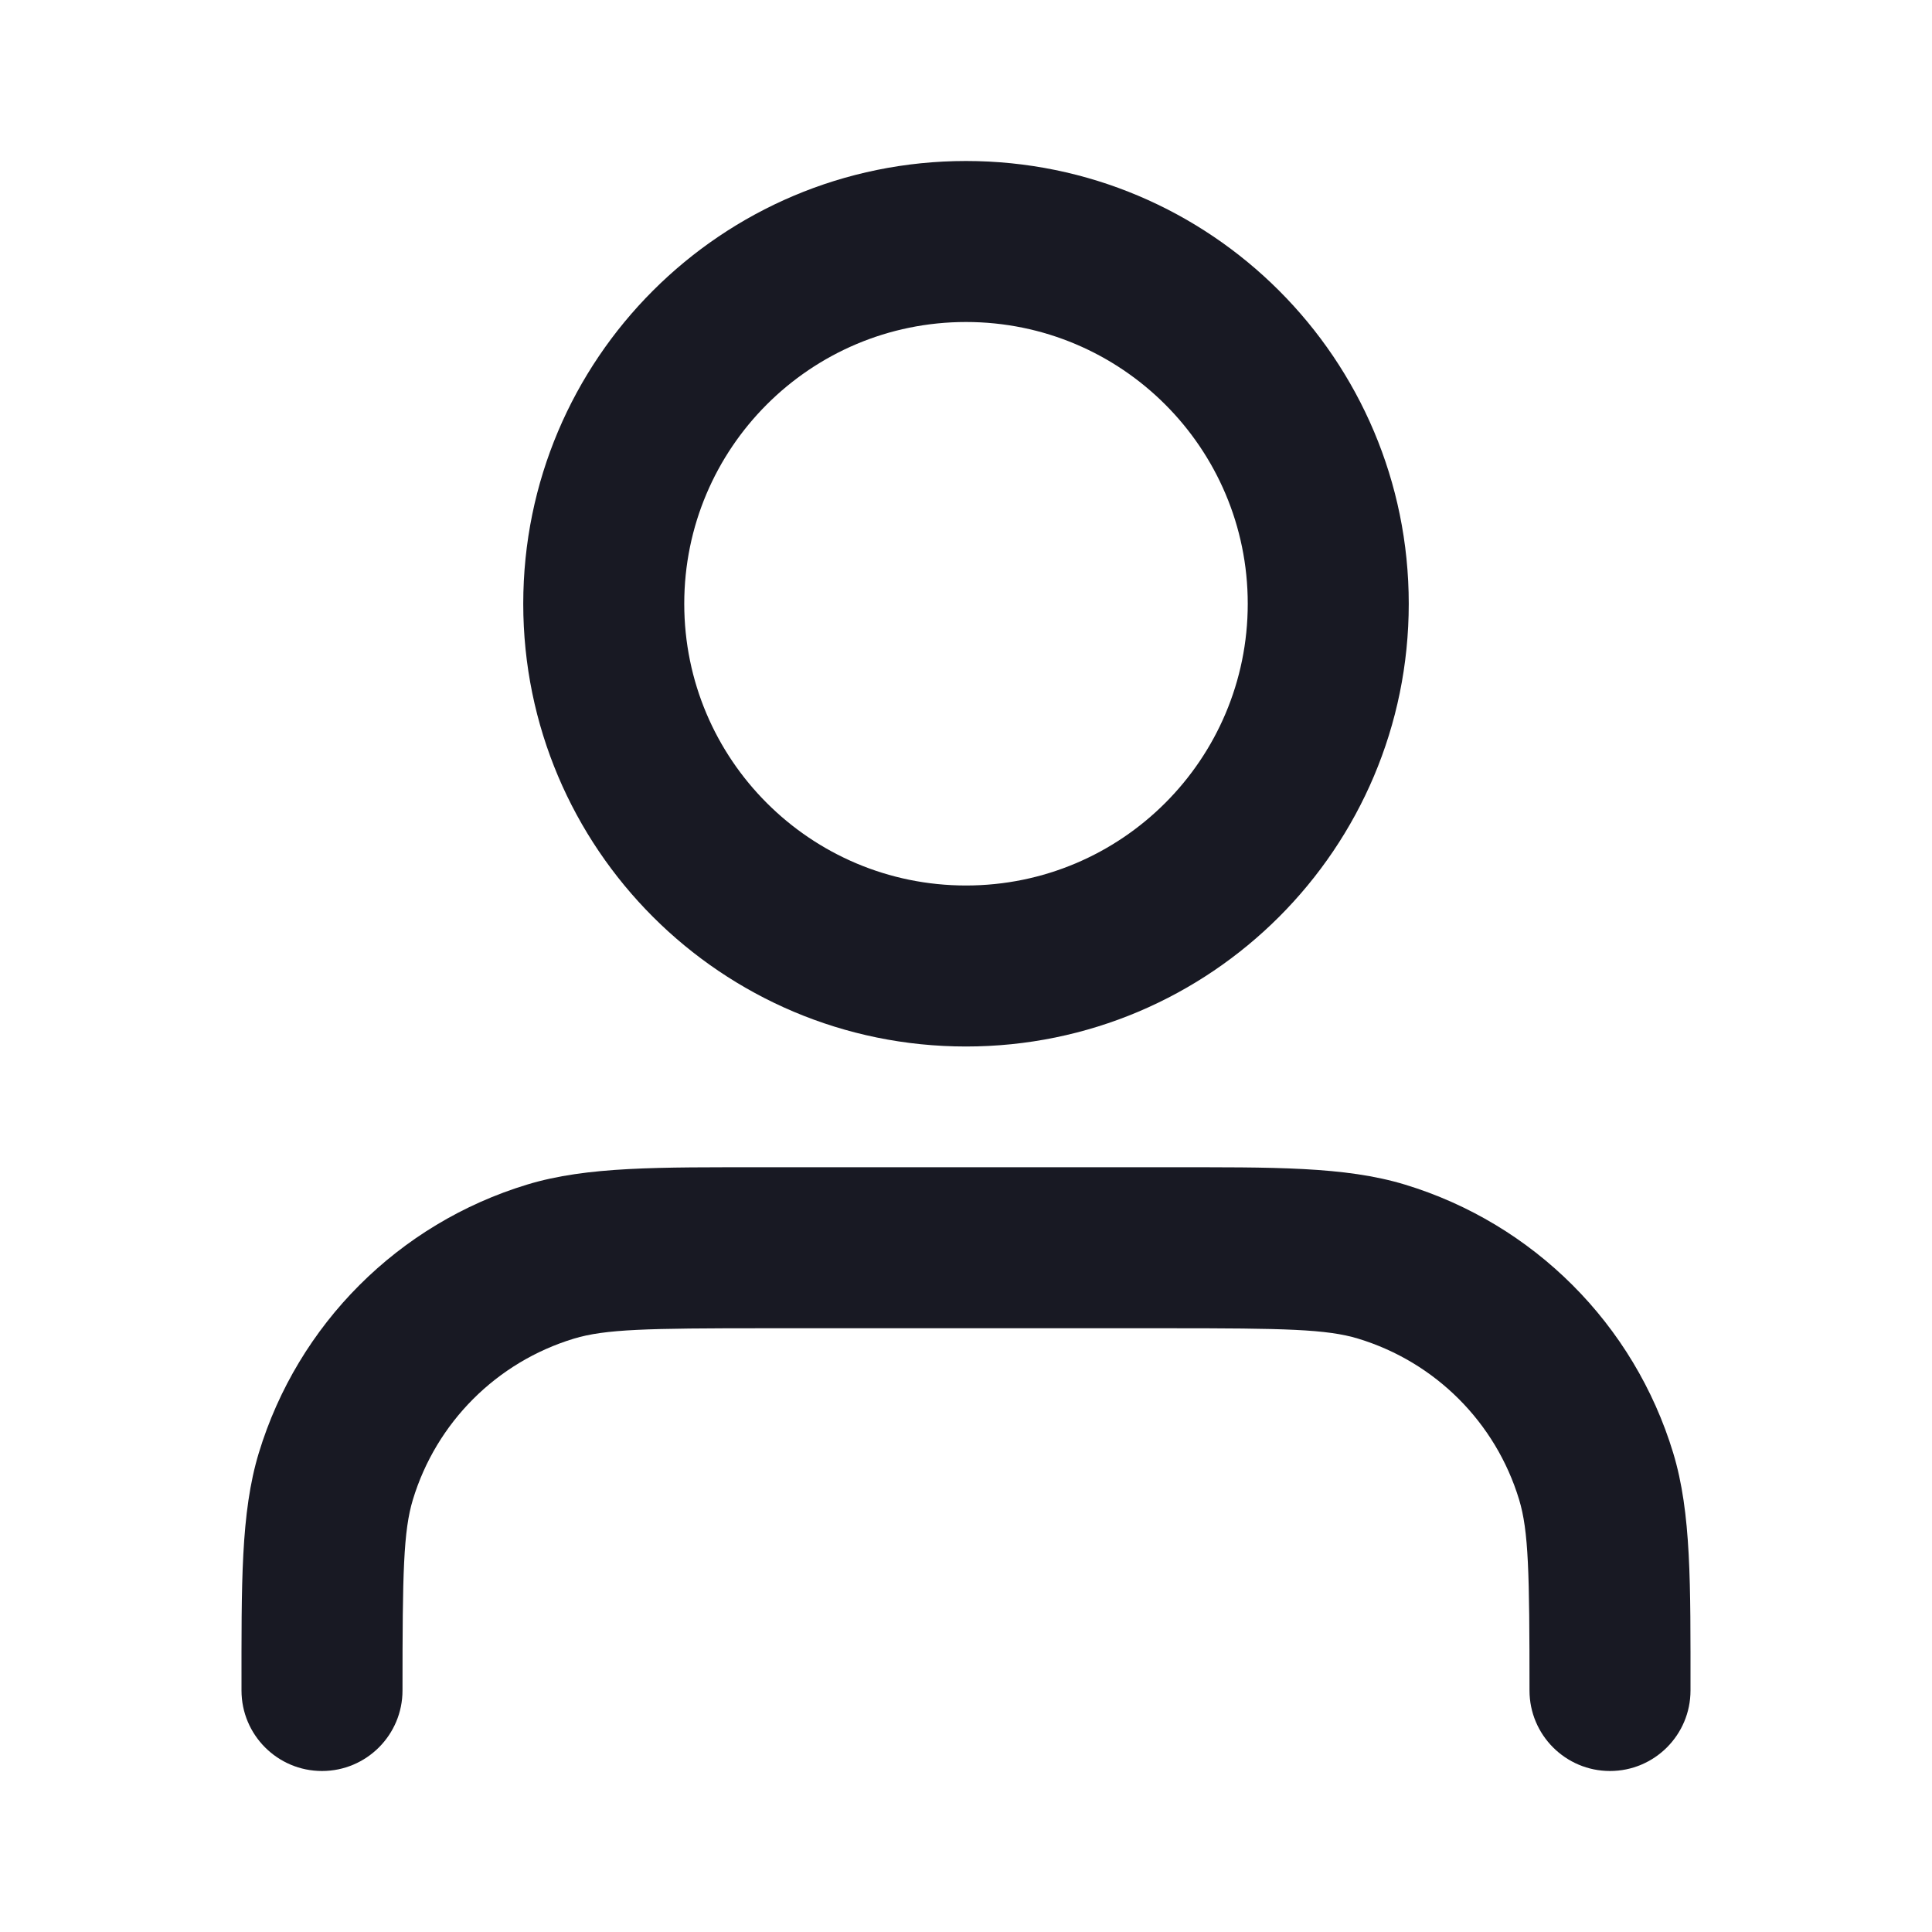
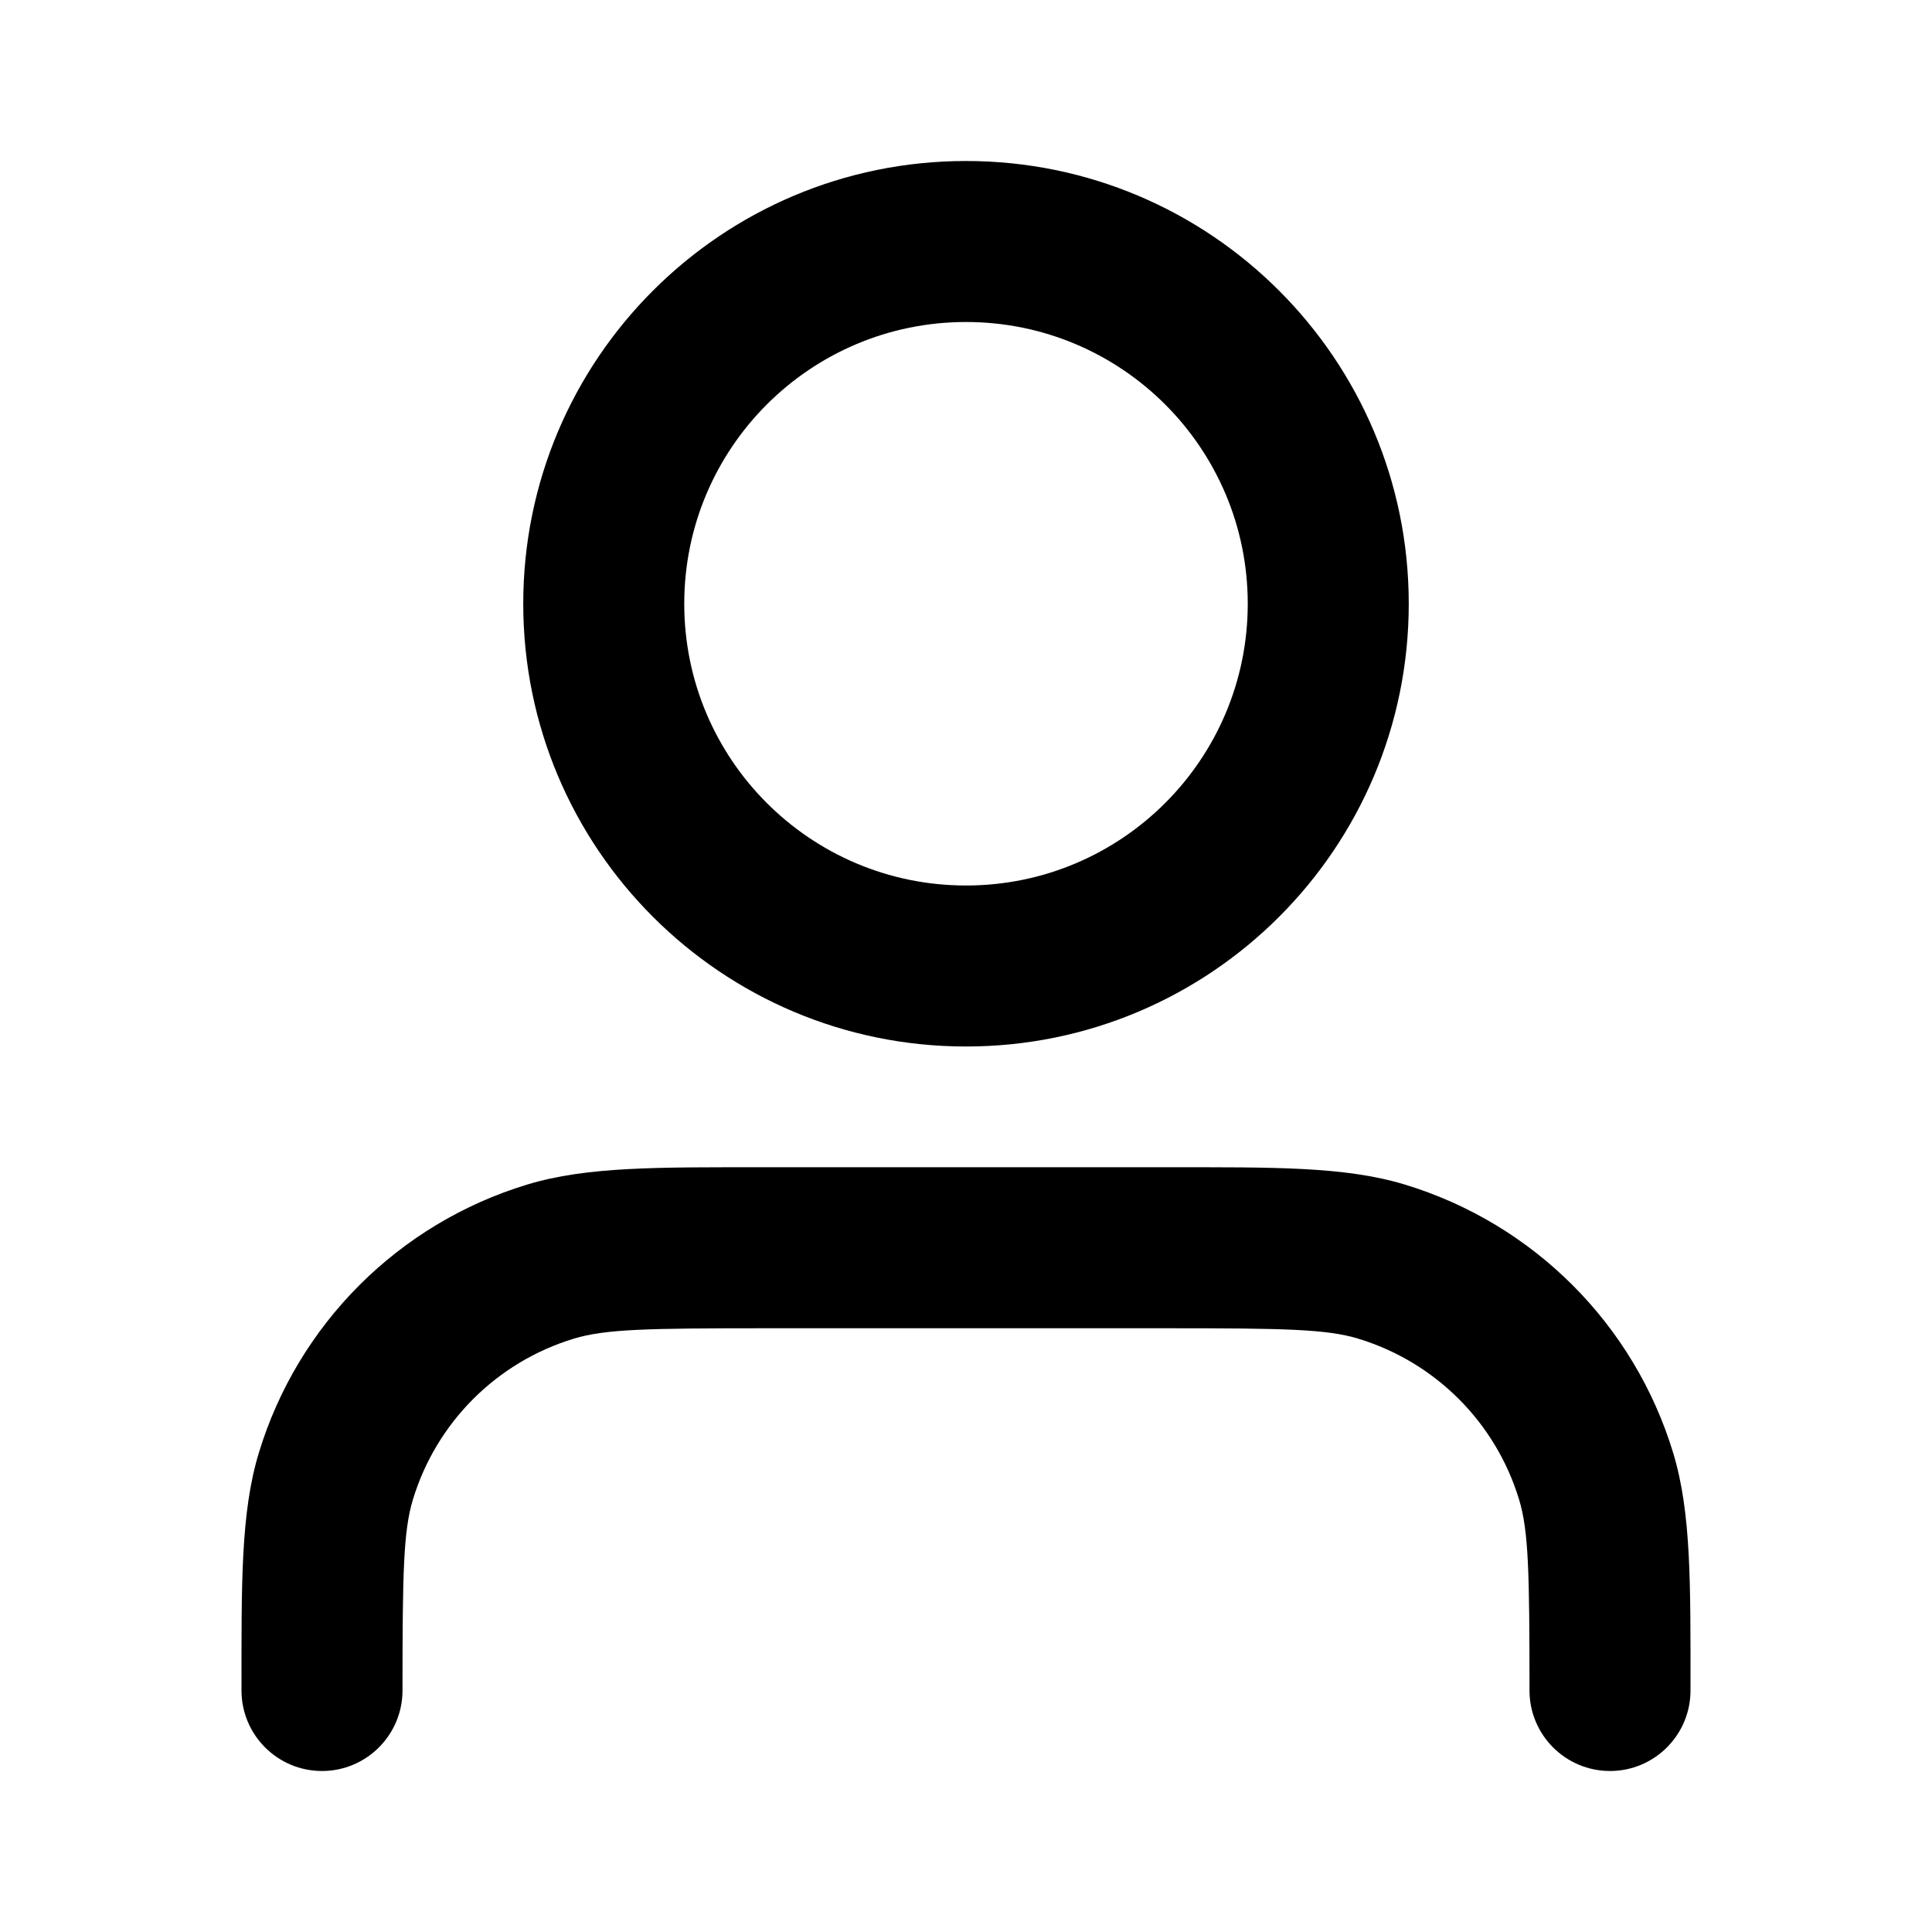
<svg xmlns="http://www.w3.org/2000/svg" width="24" height="24" viewBox="0 0 24 24" fill="none">
-   <path d="M19 21C19 19.532 18.989 19.019 18.871 18.629C18.58 17.67 17.83 16.92 16.871 16.629C16.481 16.511 15.968 16.5 14.5 16.5H9.5C8.032 16.5 7.519 16.511 7.129 16.629C6.17 16.92 5.42 17.67 5.129 18.629C5.011 19.019 5 19.532 5 21C5 21.552 4.552 22 4 22C3.448 22 3 21.552 3 21C3 19.677 2.989 18.794 3.215 18.049C3.7 16.451 4.951 15.2 6.549 14.715C7.294 14.489 8.177 14.5 9.5 14.5H14.5C15.823 14.5 16.706 14.489 17.451 14.715C19.049 15.2 20.3 16.451 20.785 18.049C21.011 18.794 21 19.677 21 21C21 21.552 20.552 22 20 22C19.448 22 19 21.552 19 21ZM15.5 7.5C15.5 5.567 13.933 4 12 4C10.067 4 8.5 5.567 8.5 7.5C8.5 9.433 10.067 11 12 11C13.933 11 15.5 9.433 15.5 7.5ZM17.5 7.5C17.5 10.538 15.038 13 12 13C8.963 13 6.5 10.538 6.5 7.5C6.5 4.462 8.963 2 12 2C15.038 2 17.5 4.462 17.5 7.5Z" fill="#181923" />
+   <path d="M19 21C19 19.532 18.989 19.019 18.871 18.629C18.58 17.67 17.83 16.92 16.871 16.629C16.481 16.511 15.968 16.5 14.5 16.5H9.5C8.032 16.5 7.519 16.511 7.129 16.629C6.17 16.92 5.42 17.67 5.129 18.629C5.011 19.019 5 19.532 5 21C5 21.552 4.552 22 4 22C3.448 22 3 21.552 3 21C3 19.677 2.989 18.794 3.215 18.049C3.7 16.451 4.951 15.2 6.549 14.715C7.294 14.489 8.177 14.5 9.5 14.5H14.5C15.823 14.5 16.706 14.489 17.451 14.715C19.049 15.2 20.3 16.451 20.785 18.049C21.011 18.794 21 19.677 21 21C21 21.552 20.552 22 20 22C19.448 22 19 21.552 19 21ZM15.5 7.5C15.5 5.567 13.933 4 12 4C10.067 4 8.5 5.567 8.5 7.5C8.5 9.433 10.067 11 12 11C13.933 11 15.5 9.433 15.5 7.5ZM17.5 7.5C17.5 10.538 15.038 13 12 13C8.963 13 6.5 10.538 6.5 7.5C6.5 4.462 8.963 2 12 2C15.038 2 17.5 4.462 17.5 7.5Z" fill="currentColor" />
</svg>
